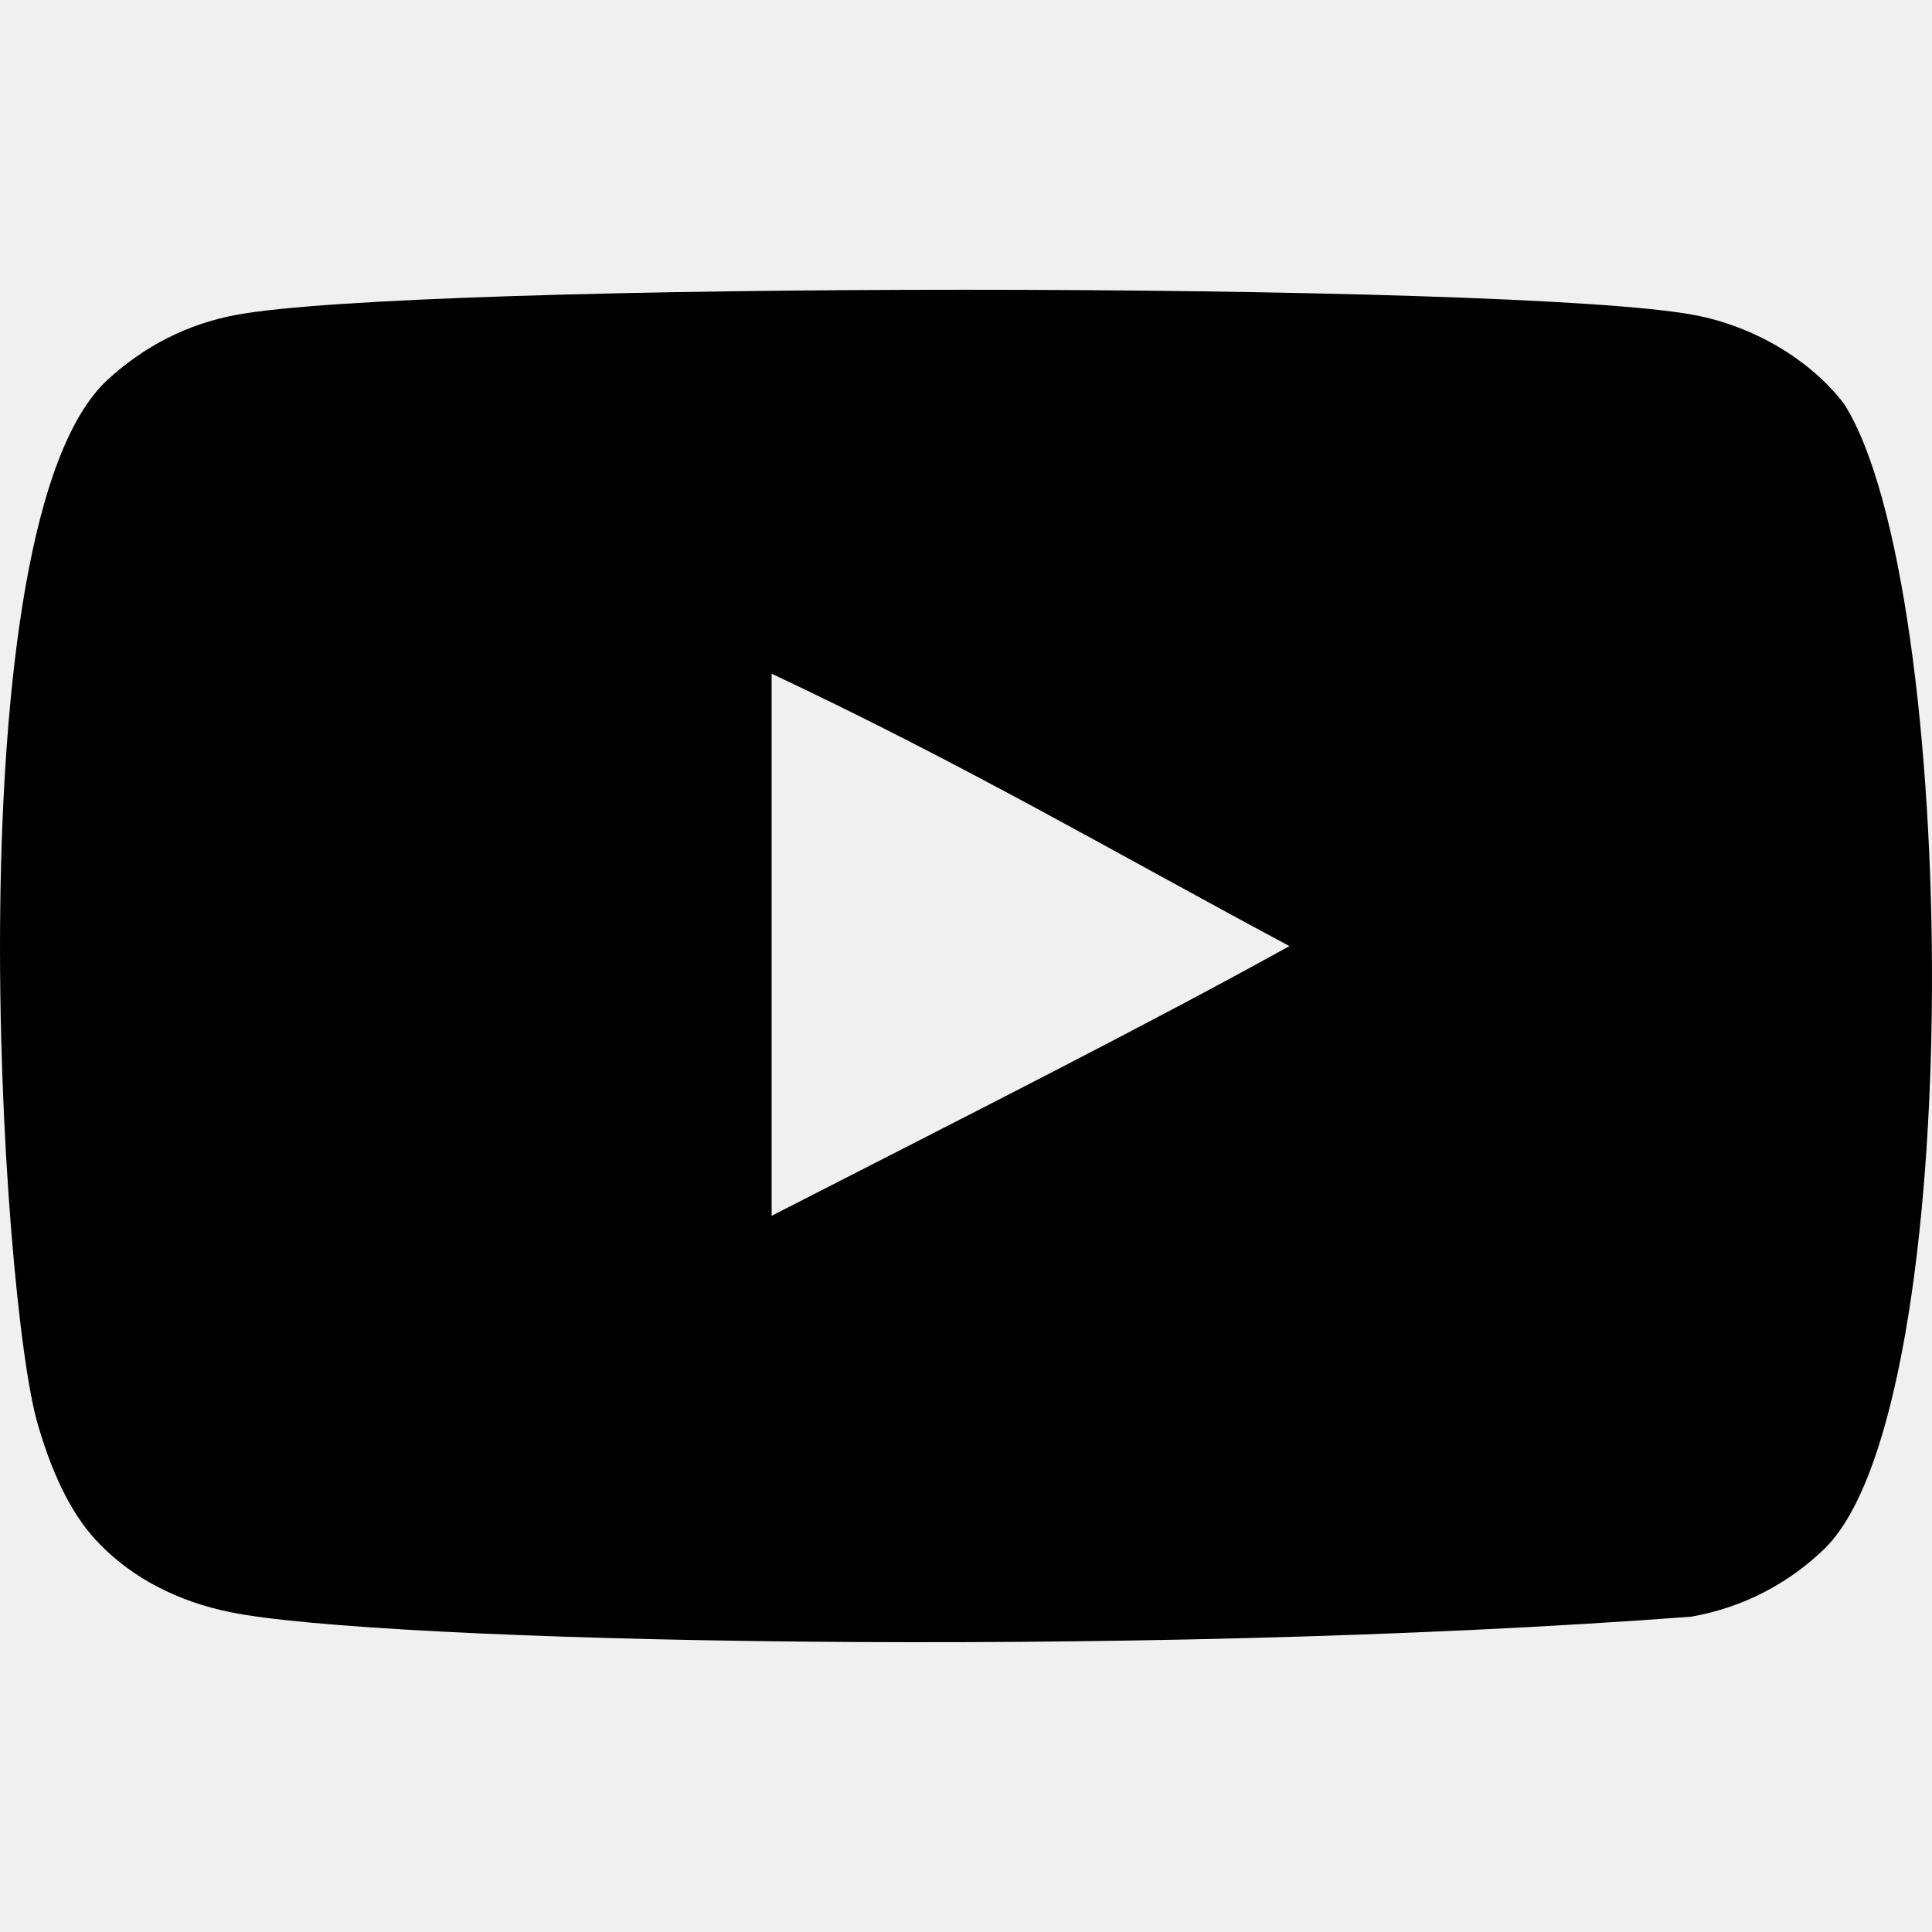
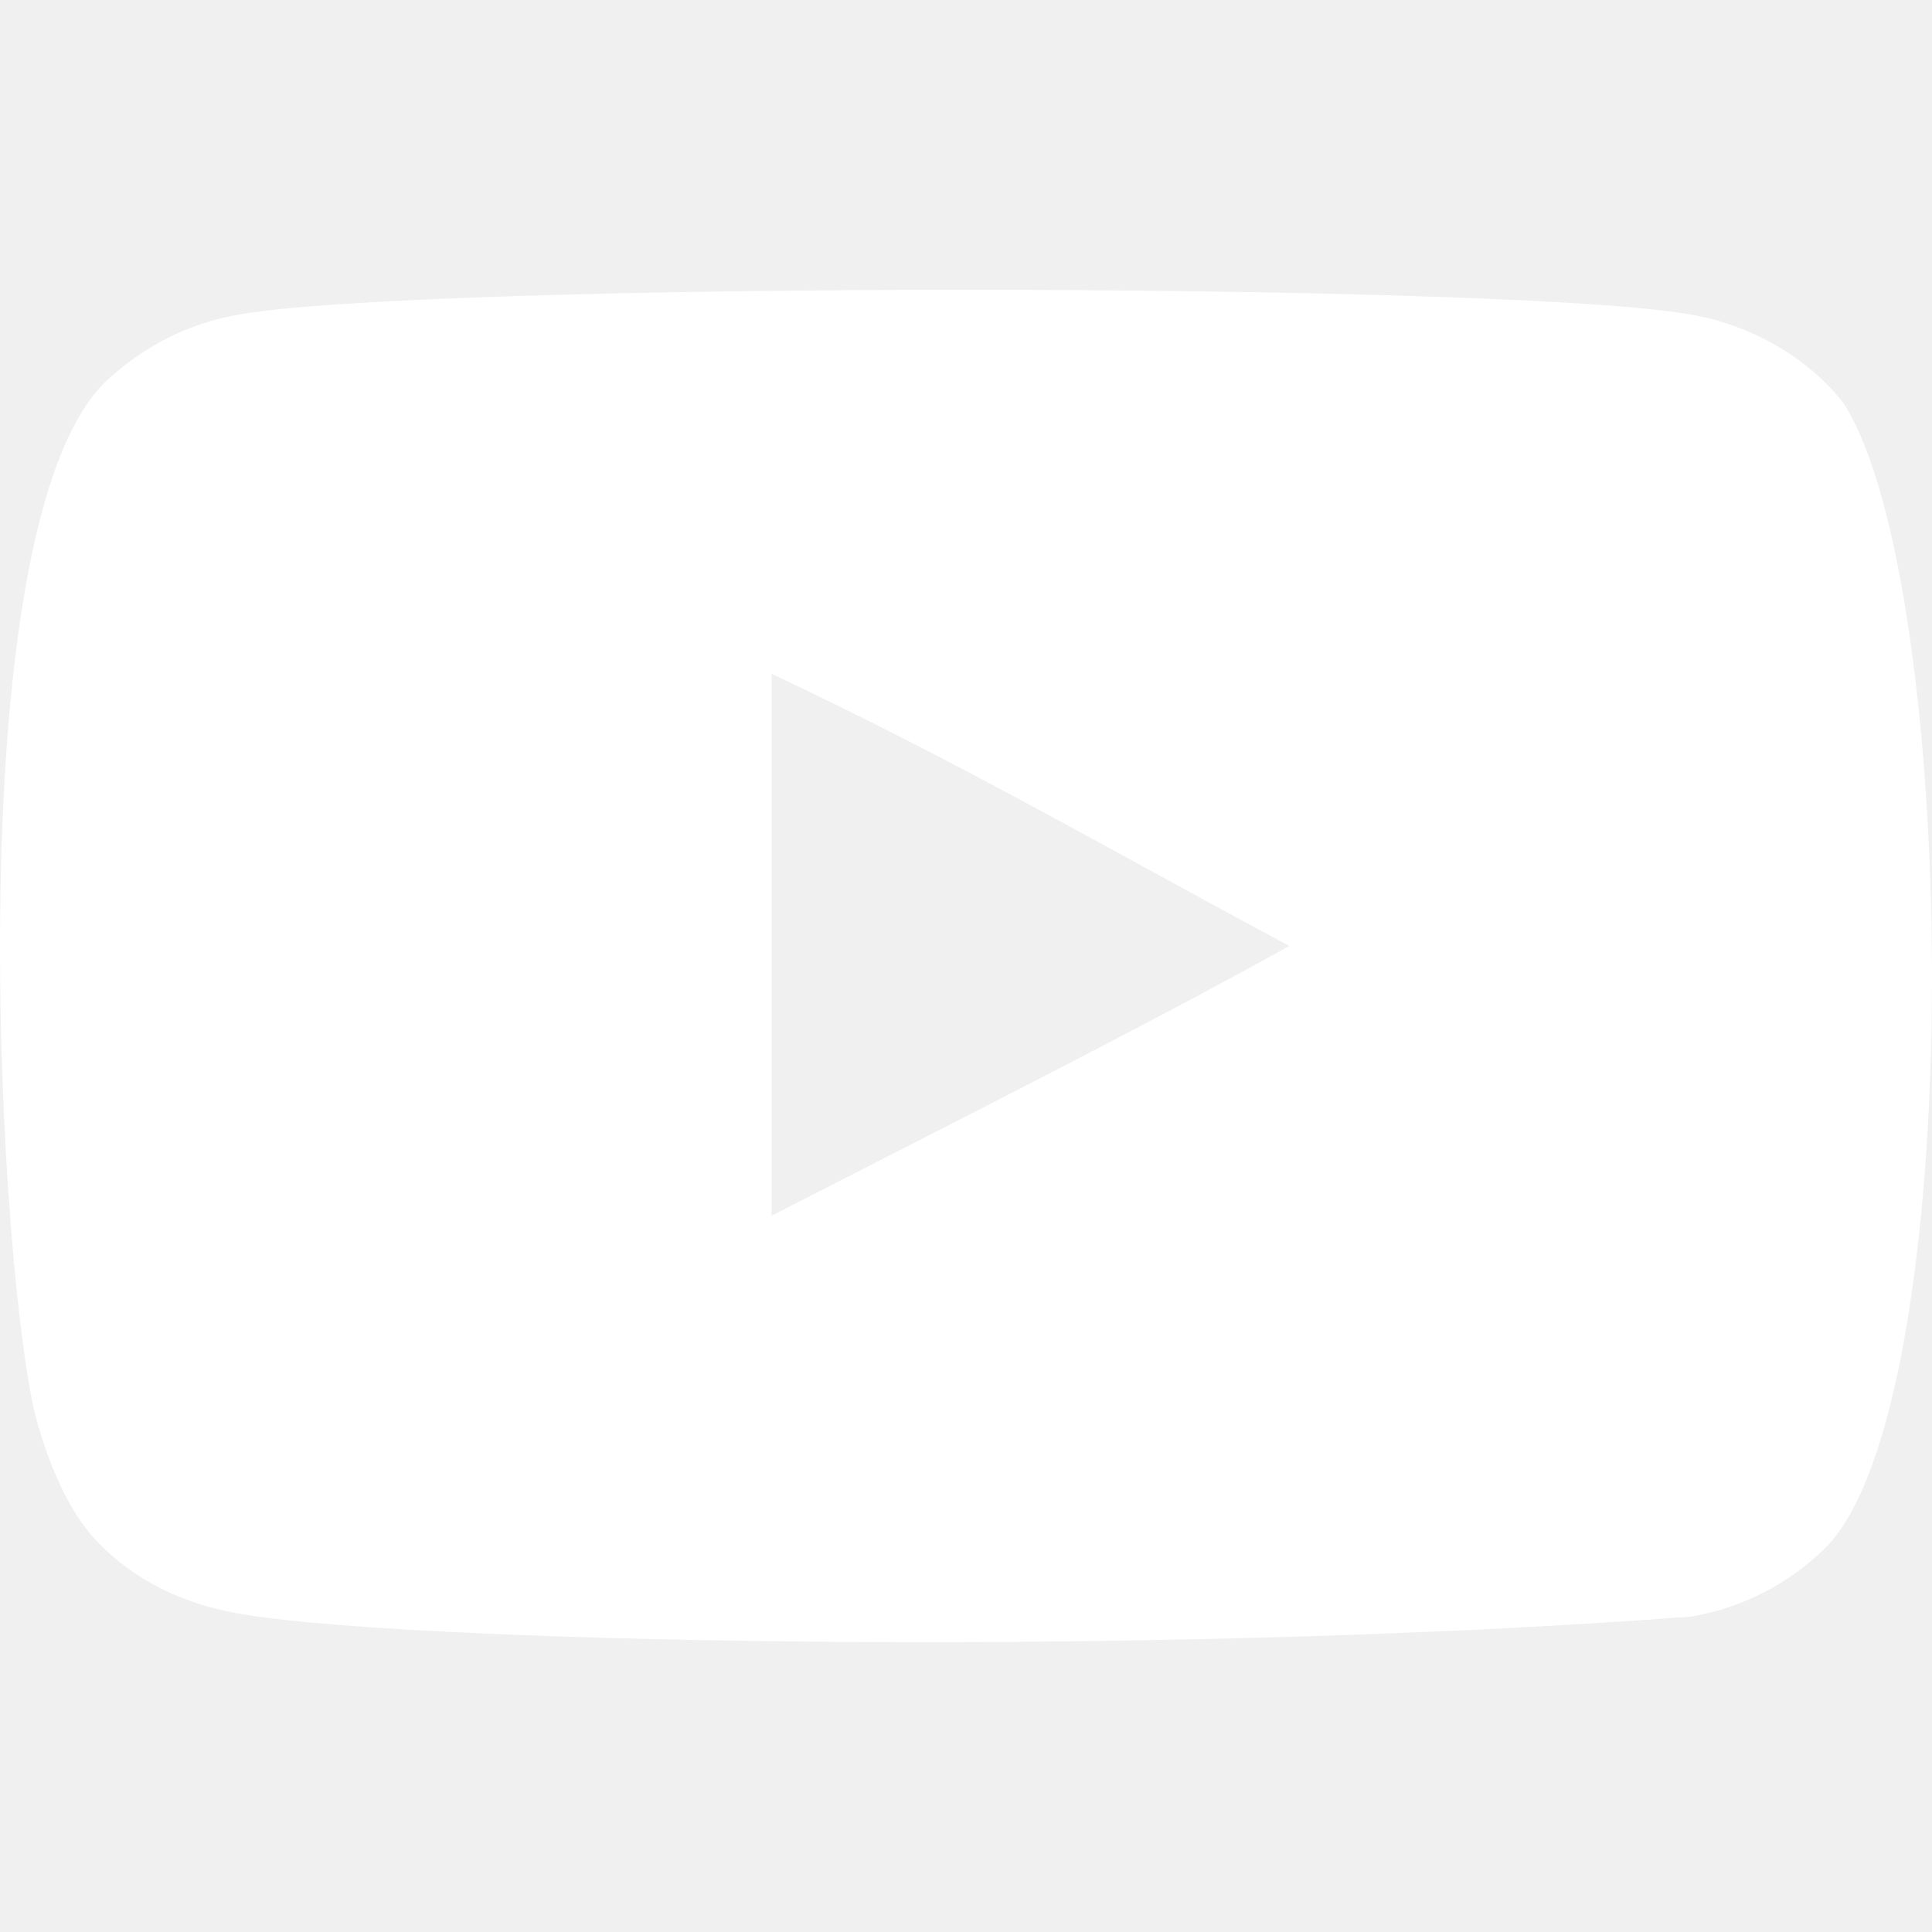
- <svg xmlns="http://www.w3.org/2000/svg" width="800px" height="800px" viewBox="0 -3 20 20" version="1.1">
-   <defs>
- 
- </defs>
-   <g id="Page-1" stroke="none" stroke-width="1" fill="none" fill-rule="evenodd">
-     <g id="Dribbble-Light-Preview" transform="translate(-300, -7442)" fill="#000000">
-       <g id="icons" transform="translate(56, 160)">
-         <path d="M251.988,7291.586 L251.988,7285.974 C253.981,7286.912 255.524,7287.817 257.348,7288.794 C255.843,7289.628 253.981,7290.565 251.988,7291.586 M263.091,7283.183 C262.747,7282.73 262.162,7282.378 261.538,7282.261 C259.705,7281.913 248.271,7281.912 246.439,7282.261 C245.939,7282.355 245.494,7282.582 245.111,7282.934 C243.5,7284.429 244.005,7292.452 244.393,7293.751 C244.557,7294.313 244.768,7294.719 245.034,7294.986 C245.376,7295.338 245.845,7295.58 246.384,7295.689 C247.893,7296.001 255.668,7296.175 261.506,7295.736 C262.044,7295.642 262.52,7295.391 262.896,7295.024 C264.386,7293.535 264.284,7285.062 263.091,7283.183" id="youtube-[#168]">
- 
- </path>
-       </g>
-     </g>
-   </g>
+ <svg xmlns="http://www.w3.org/2000/svg" version="1.2" viewBox="0 0 800 800" width="800" height="800">
+   <style>.a{fill:#fff}</style>
+   <path fill-rule="evenodd" class="a" d="m755.8 641c-15 14.7-34 24.7-55.6 28.4-233.5 17.6-544.5 10.6-604.8-1.9-21.6-4.3-40.3-14-54.1-28.1-10.6-10.6-19-26.9-25.6-49.4-15.5-51.9-35.7-372.8 28.8-432.7 15.3-14 33.1-23.1 53.1-26.8 73.2-14 530.6-14 603.9 0 25 4.6 48.4 18.7 62.1 36.8 47.8 75.2 51.8 414.1-7.8 473.7zm-221.9-249.3c-73-39-134.7-75.2-214.4-112.7v224.4c79.7-40.8 154.2-78.3 214.4-111.7z" />
</svg>
